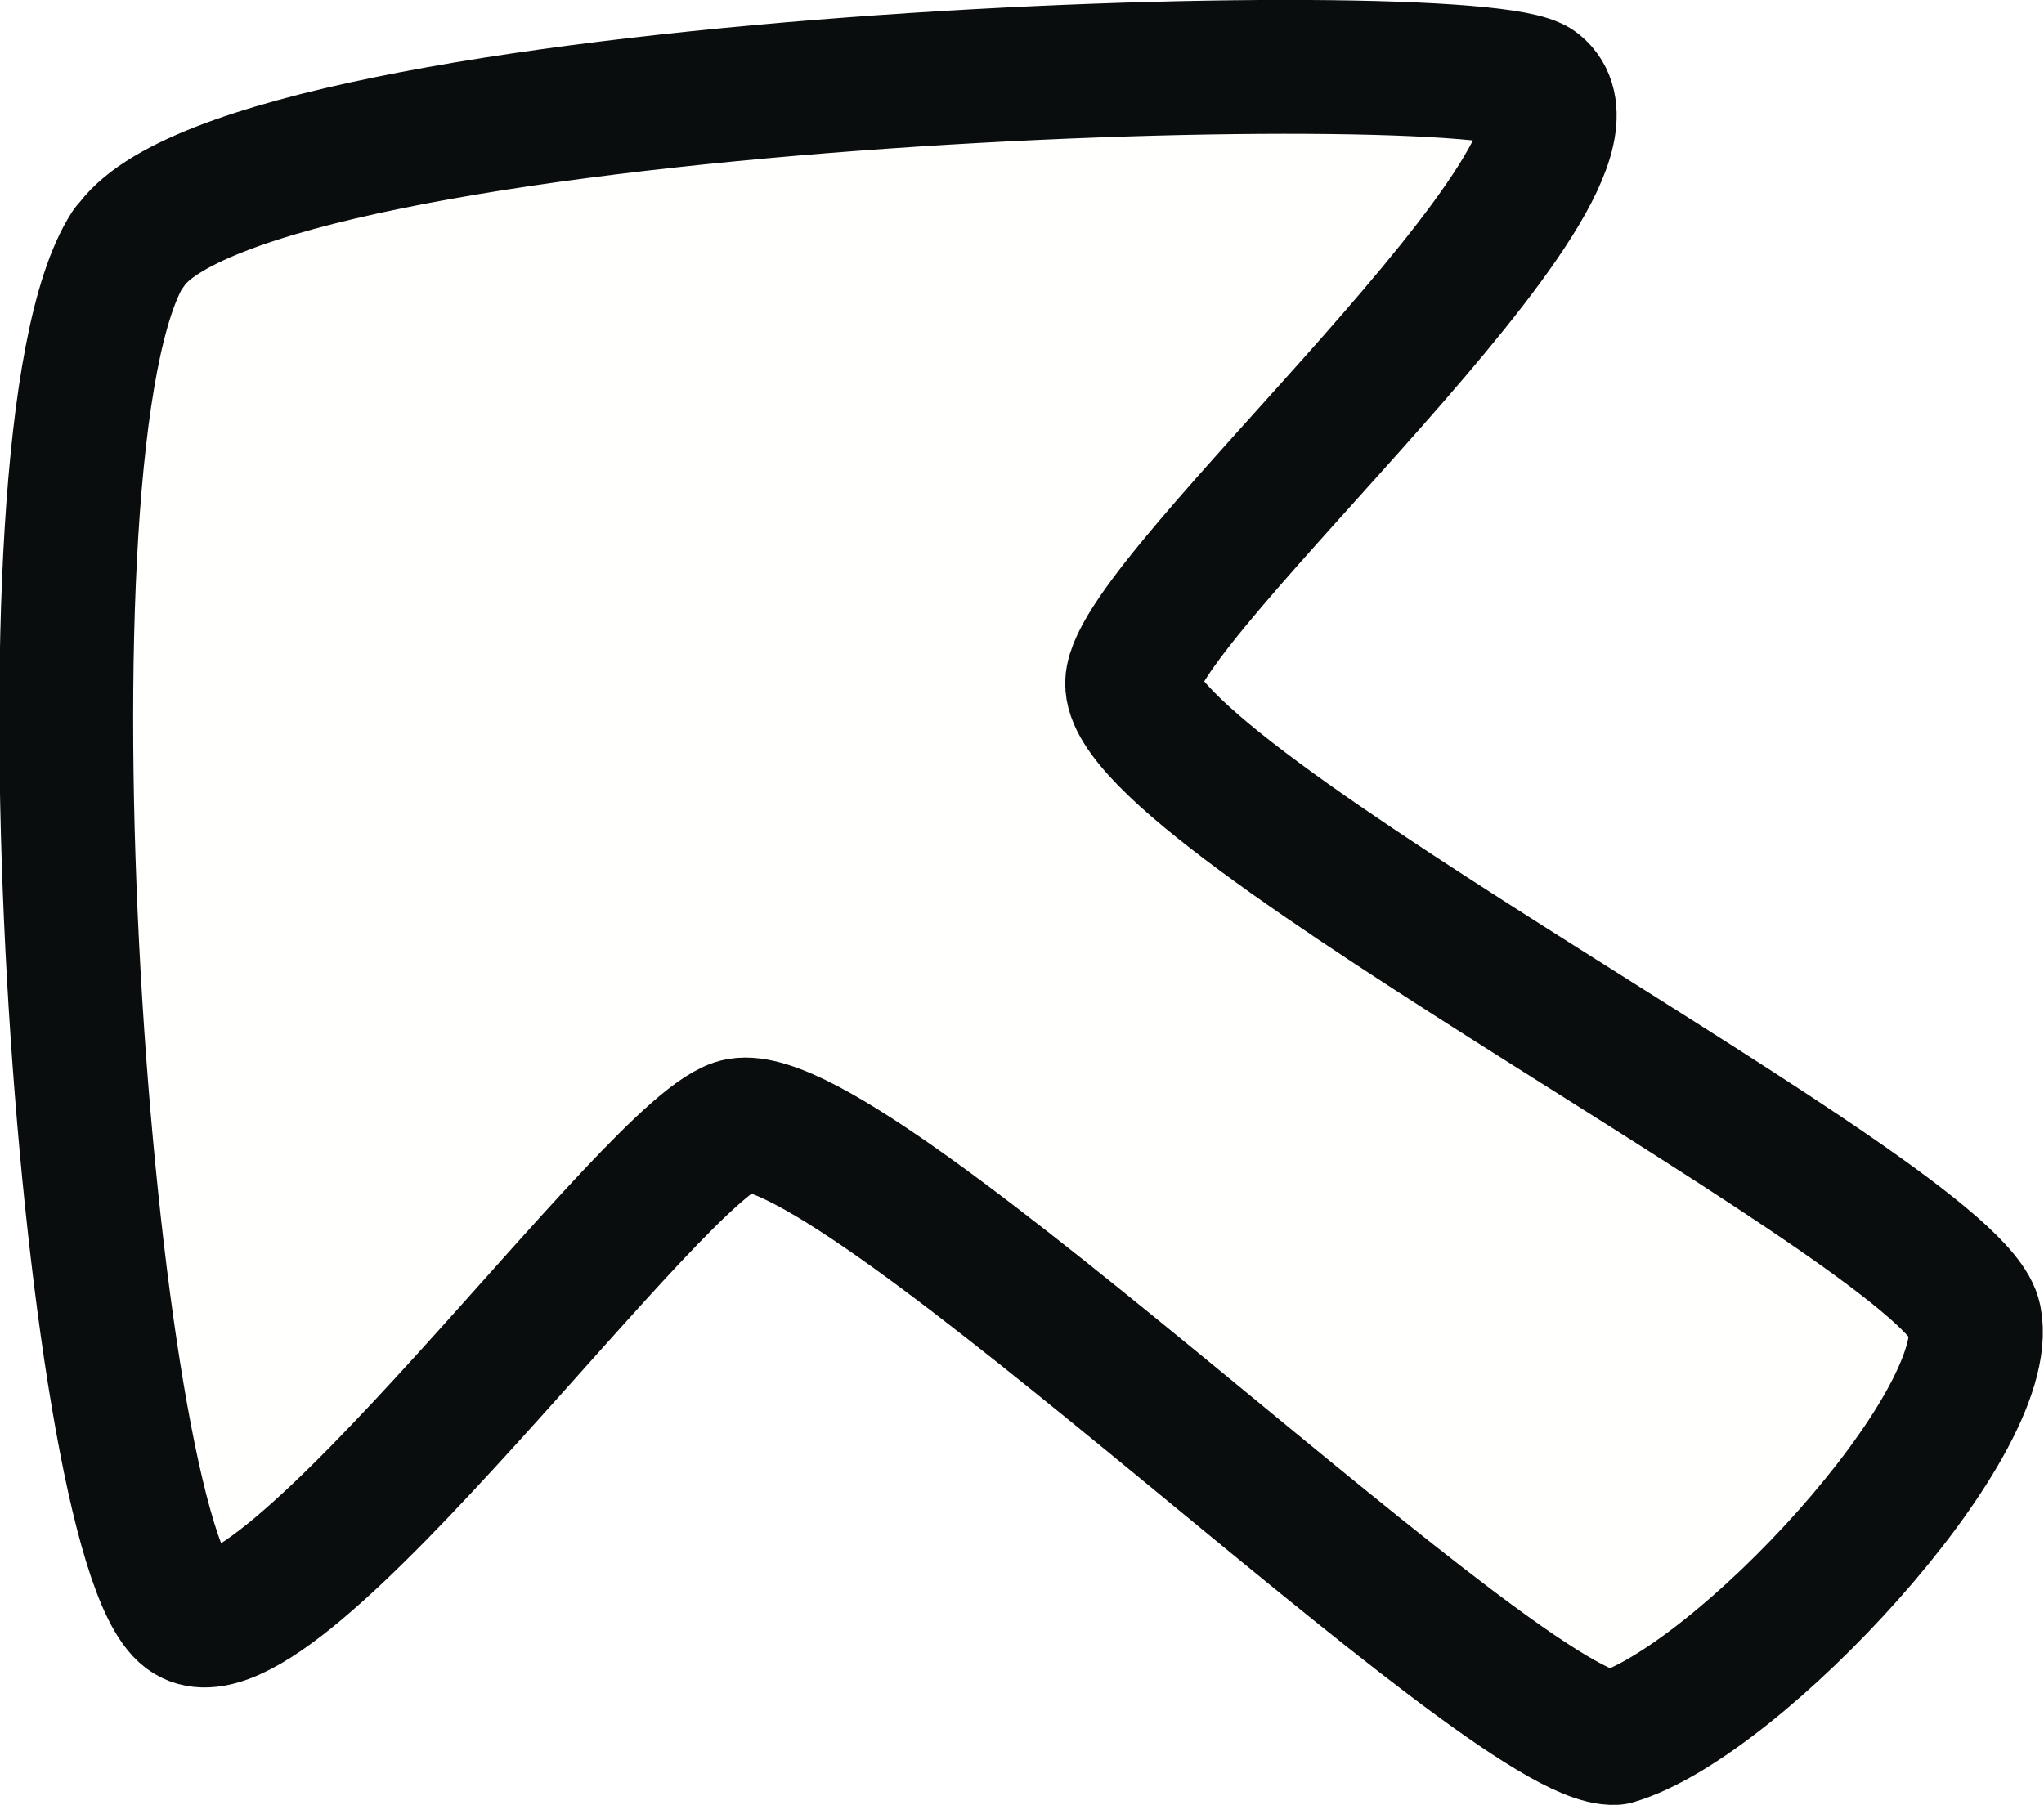
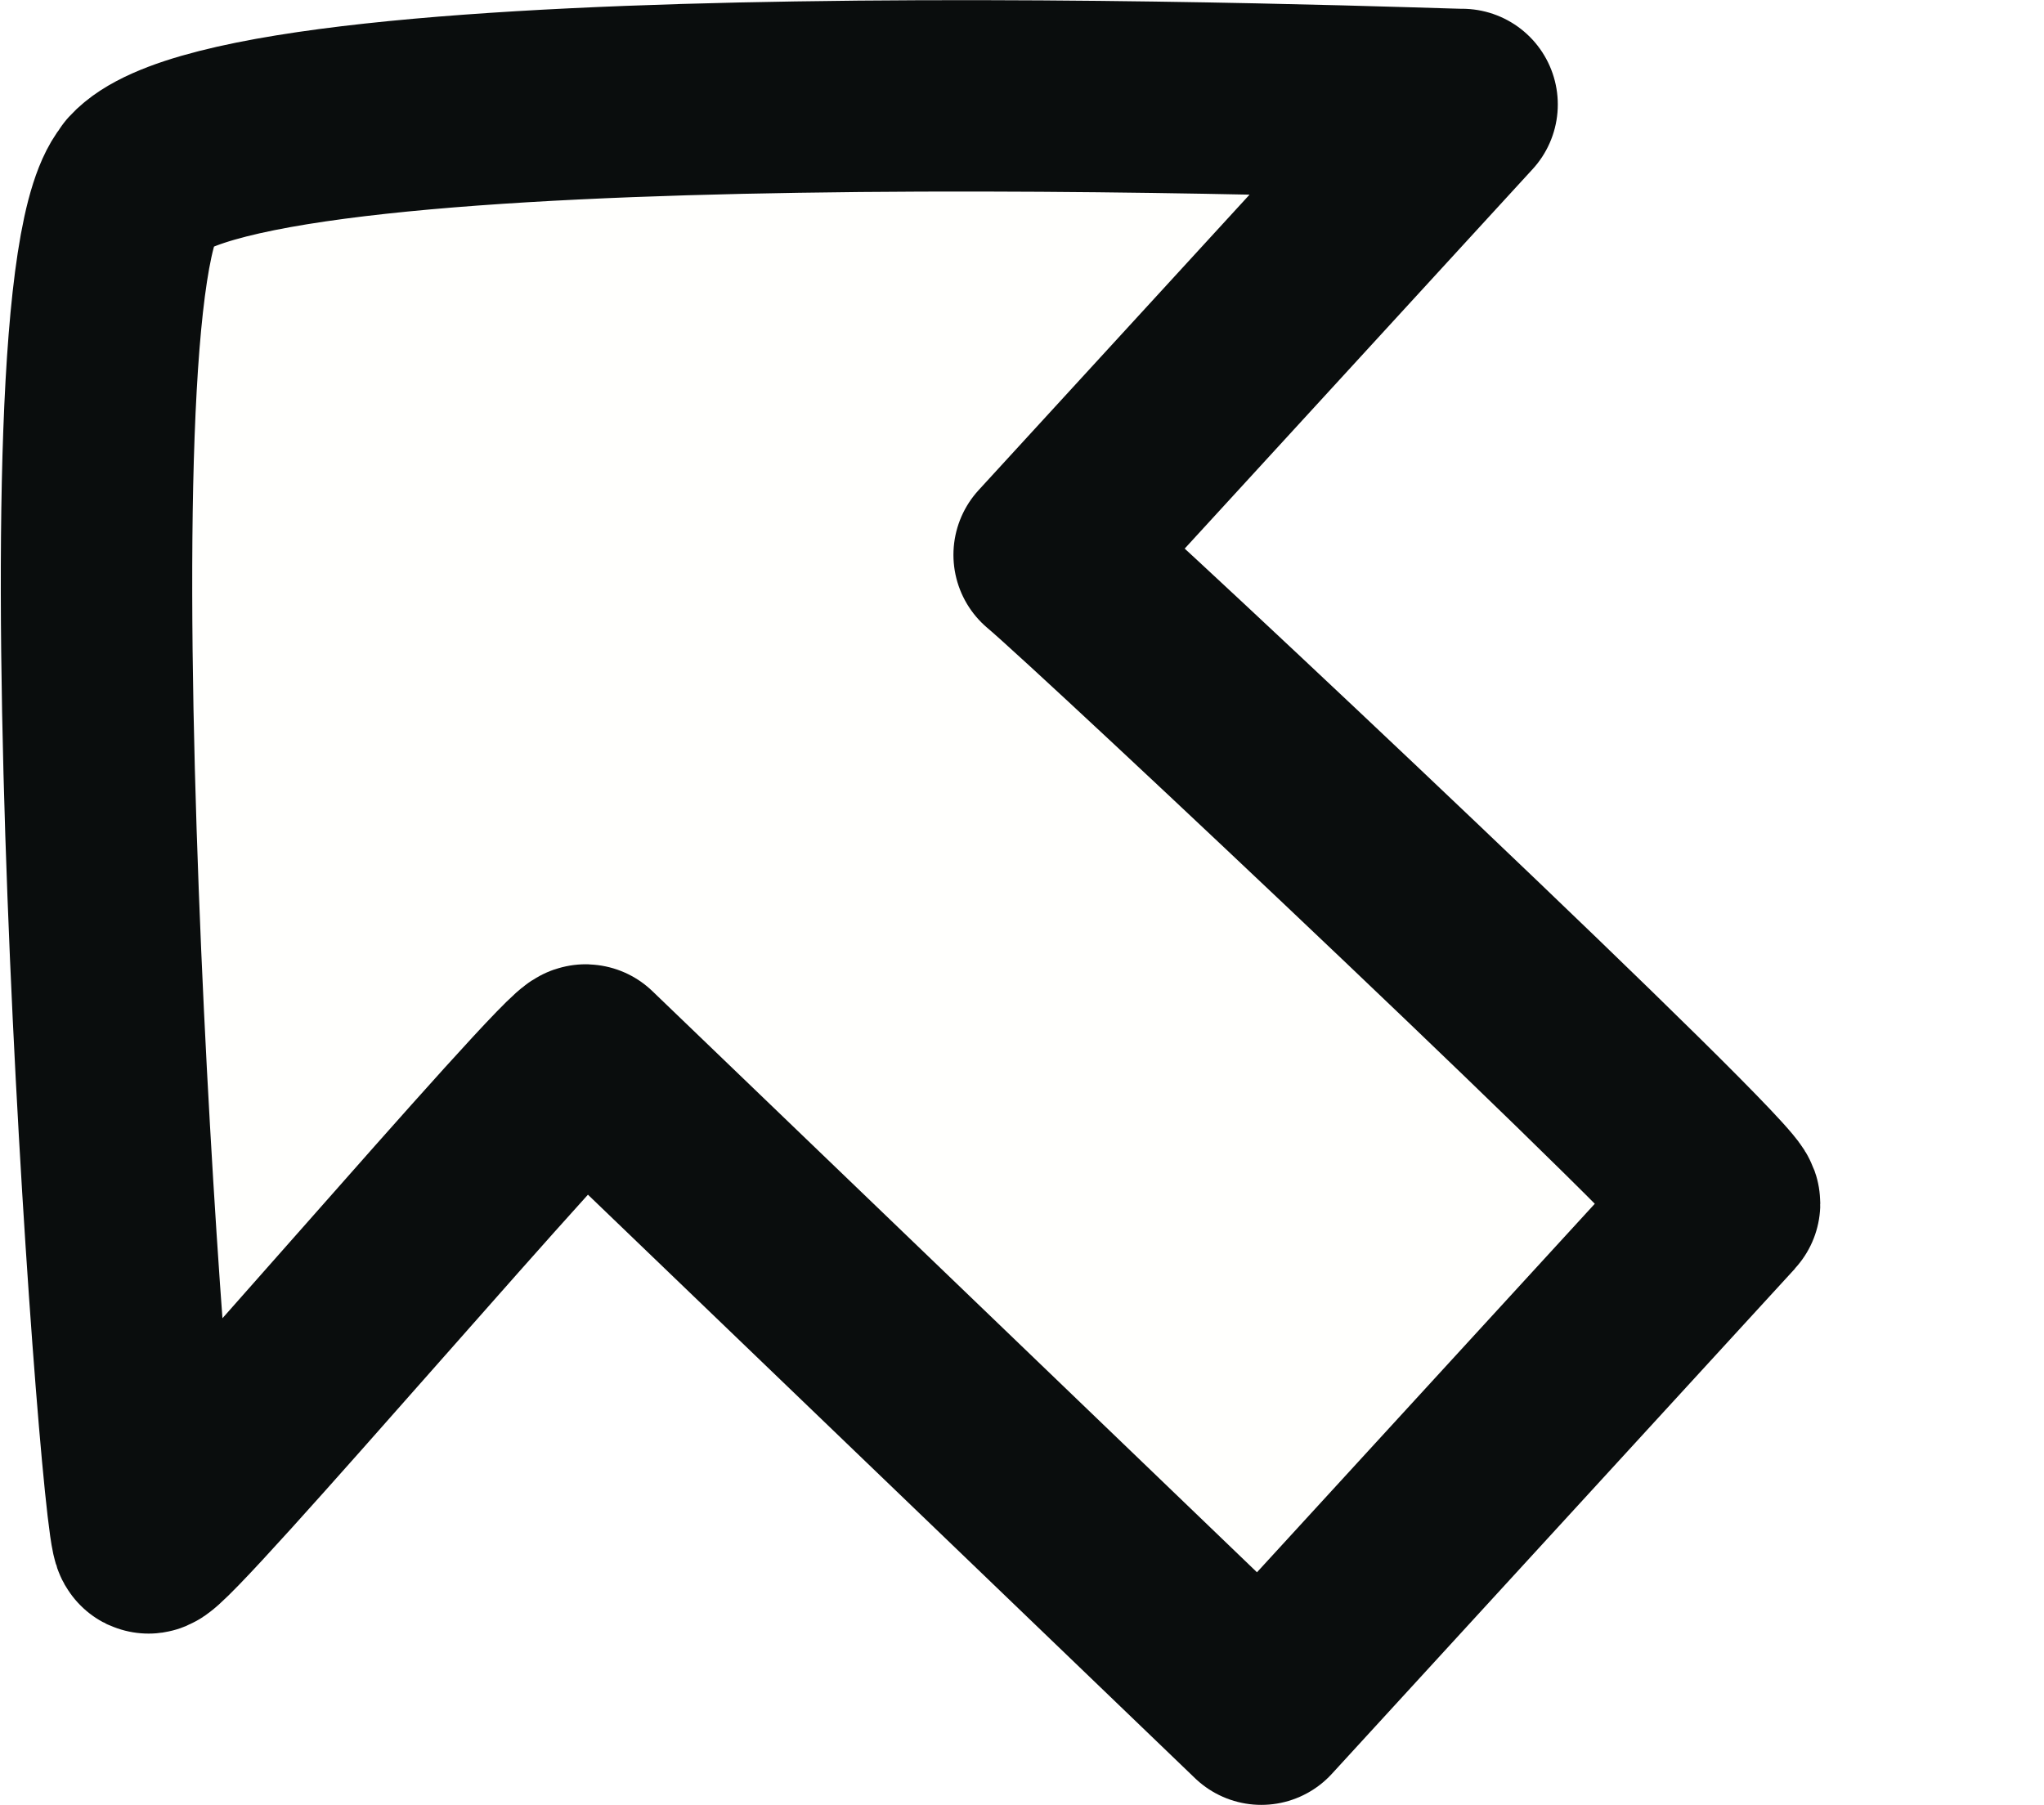
<svg xmlns="http://www.w3.org/2000/svg" width="3.054mm" height="2.697mm" viewBox="0 0 3.054 2.697" version="1.1" id="svg1">
  <defs id="defs1" />
  <g id="layer1" transform="translate(-80.94945,-139.8429)">
-     <path style="fill:#fffffd;fill-opacity:1;stroke:#0a0d0d;stroke-width:0.2;stroke-linejoin:round;stroke-dasharray:none" d="m 81.142,140.214 c 0.168,-0.26 2.015,-0.314 2.104,-0.242 0.146,0.118 -0.6,0.76 -0.605,0.891 -0.006,0.173 1.23,0.799 1.259,0.951 0.031,0.158 -0.354,0.572 -0.538,0.626 -0.161,0.008 -1.129,-0.947 -1.308,-0.916 -0.119,0.02 -0.695,0.832 -0.826,0.732 -0.15,-0.114 -0.27,-1.757 -0.087,-2.042 z" id="path1" />
+     <path style="fill:#fffffd;fill-opacity:1;stroke:#0a0d0d;stroke-width:0.286;stroke-linecap:round;stroke-linejoin:round;stroke-dasharray:none" d="m 81.158,140.114 c 0.081,-0.089 0.531,-0.119 0.982,-0.126 0.497,-0.008 0.993,0.012 0.994,0.011 l -0.617,0.673 c 0.086,0.072 1.024,0.955 1.009,0.97 l -0.692,0.755 -1.009,-0.97 c -0.013,-0.012 -0.637,0.722 -0.654,0.714 -0.02,-0.01 -0.156,-1.883 -0.012,-2.027 z" id="path1" />
  </g>
</svg>
